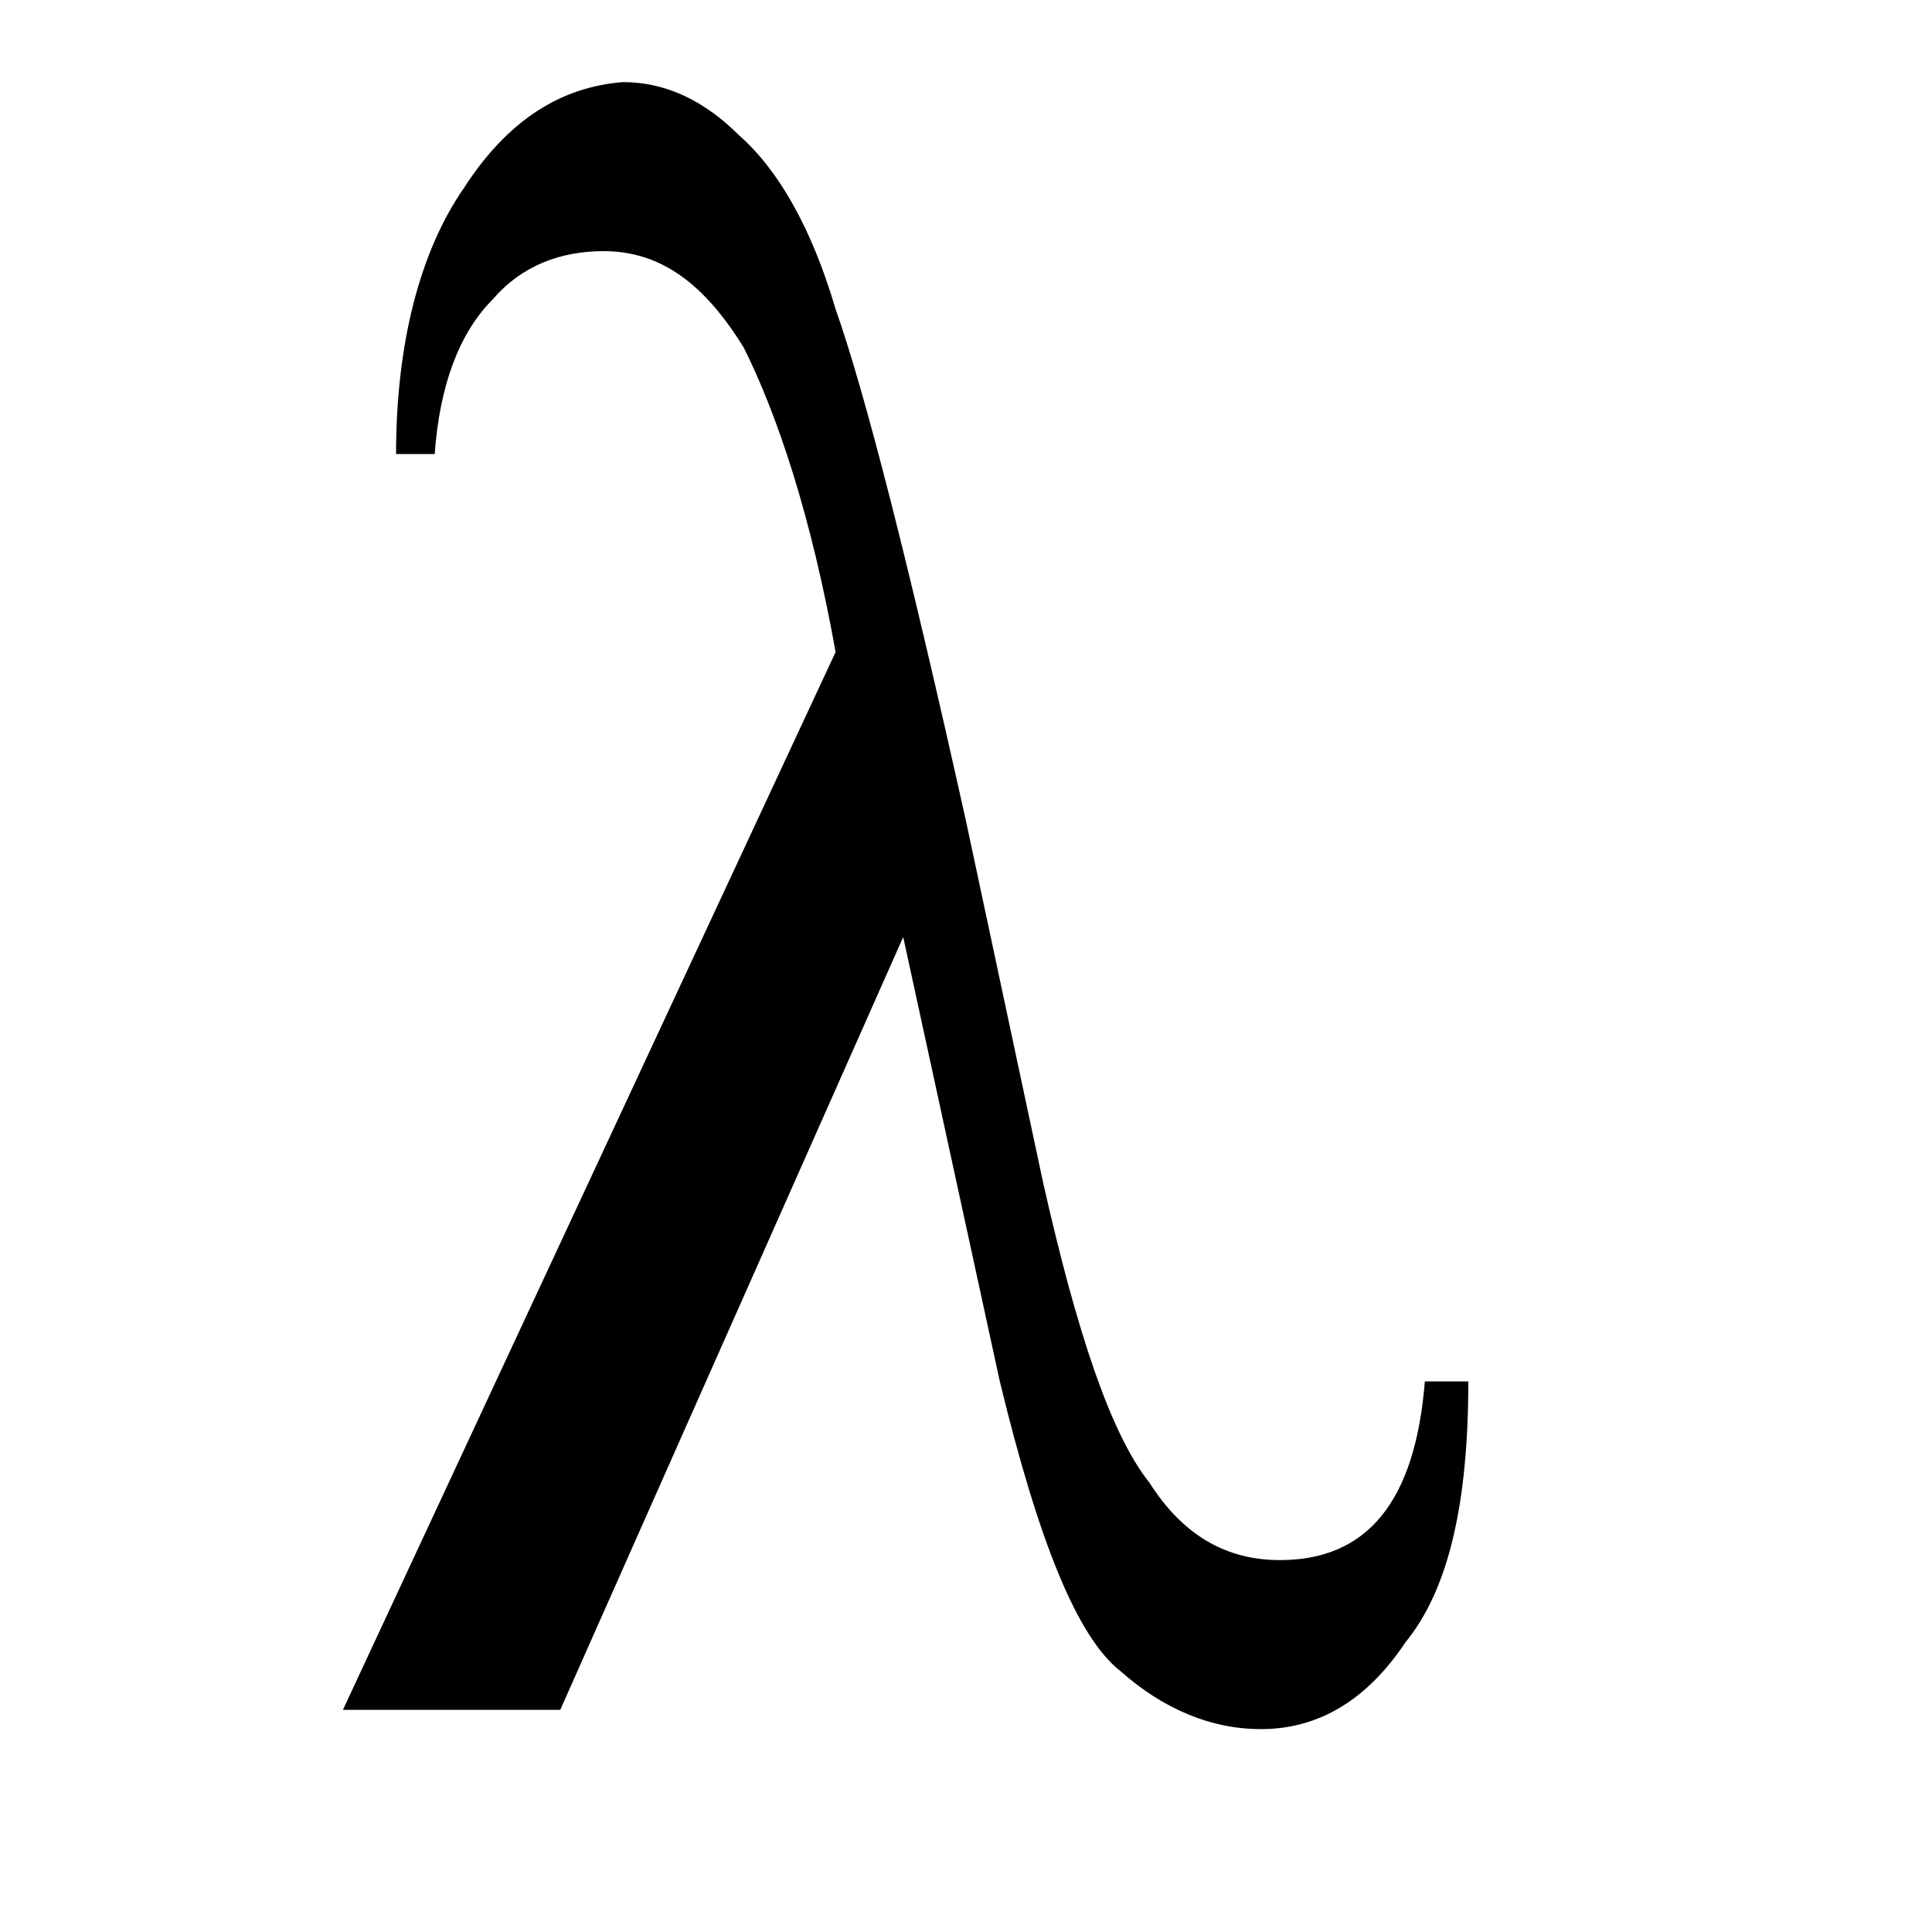
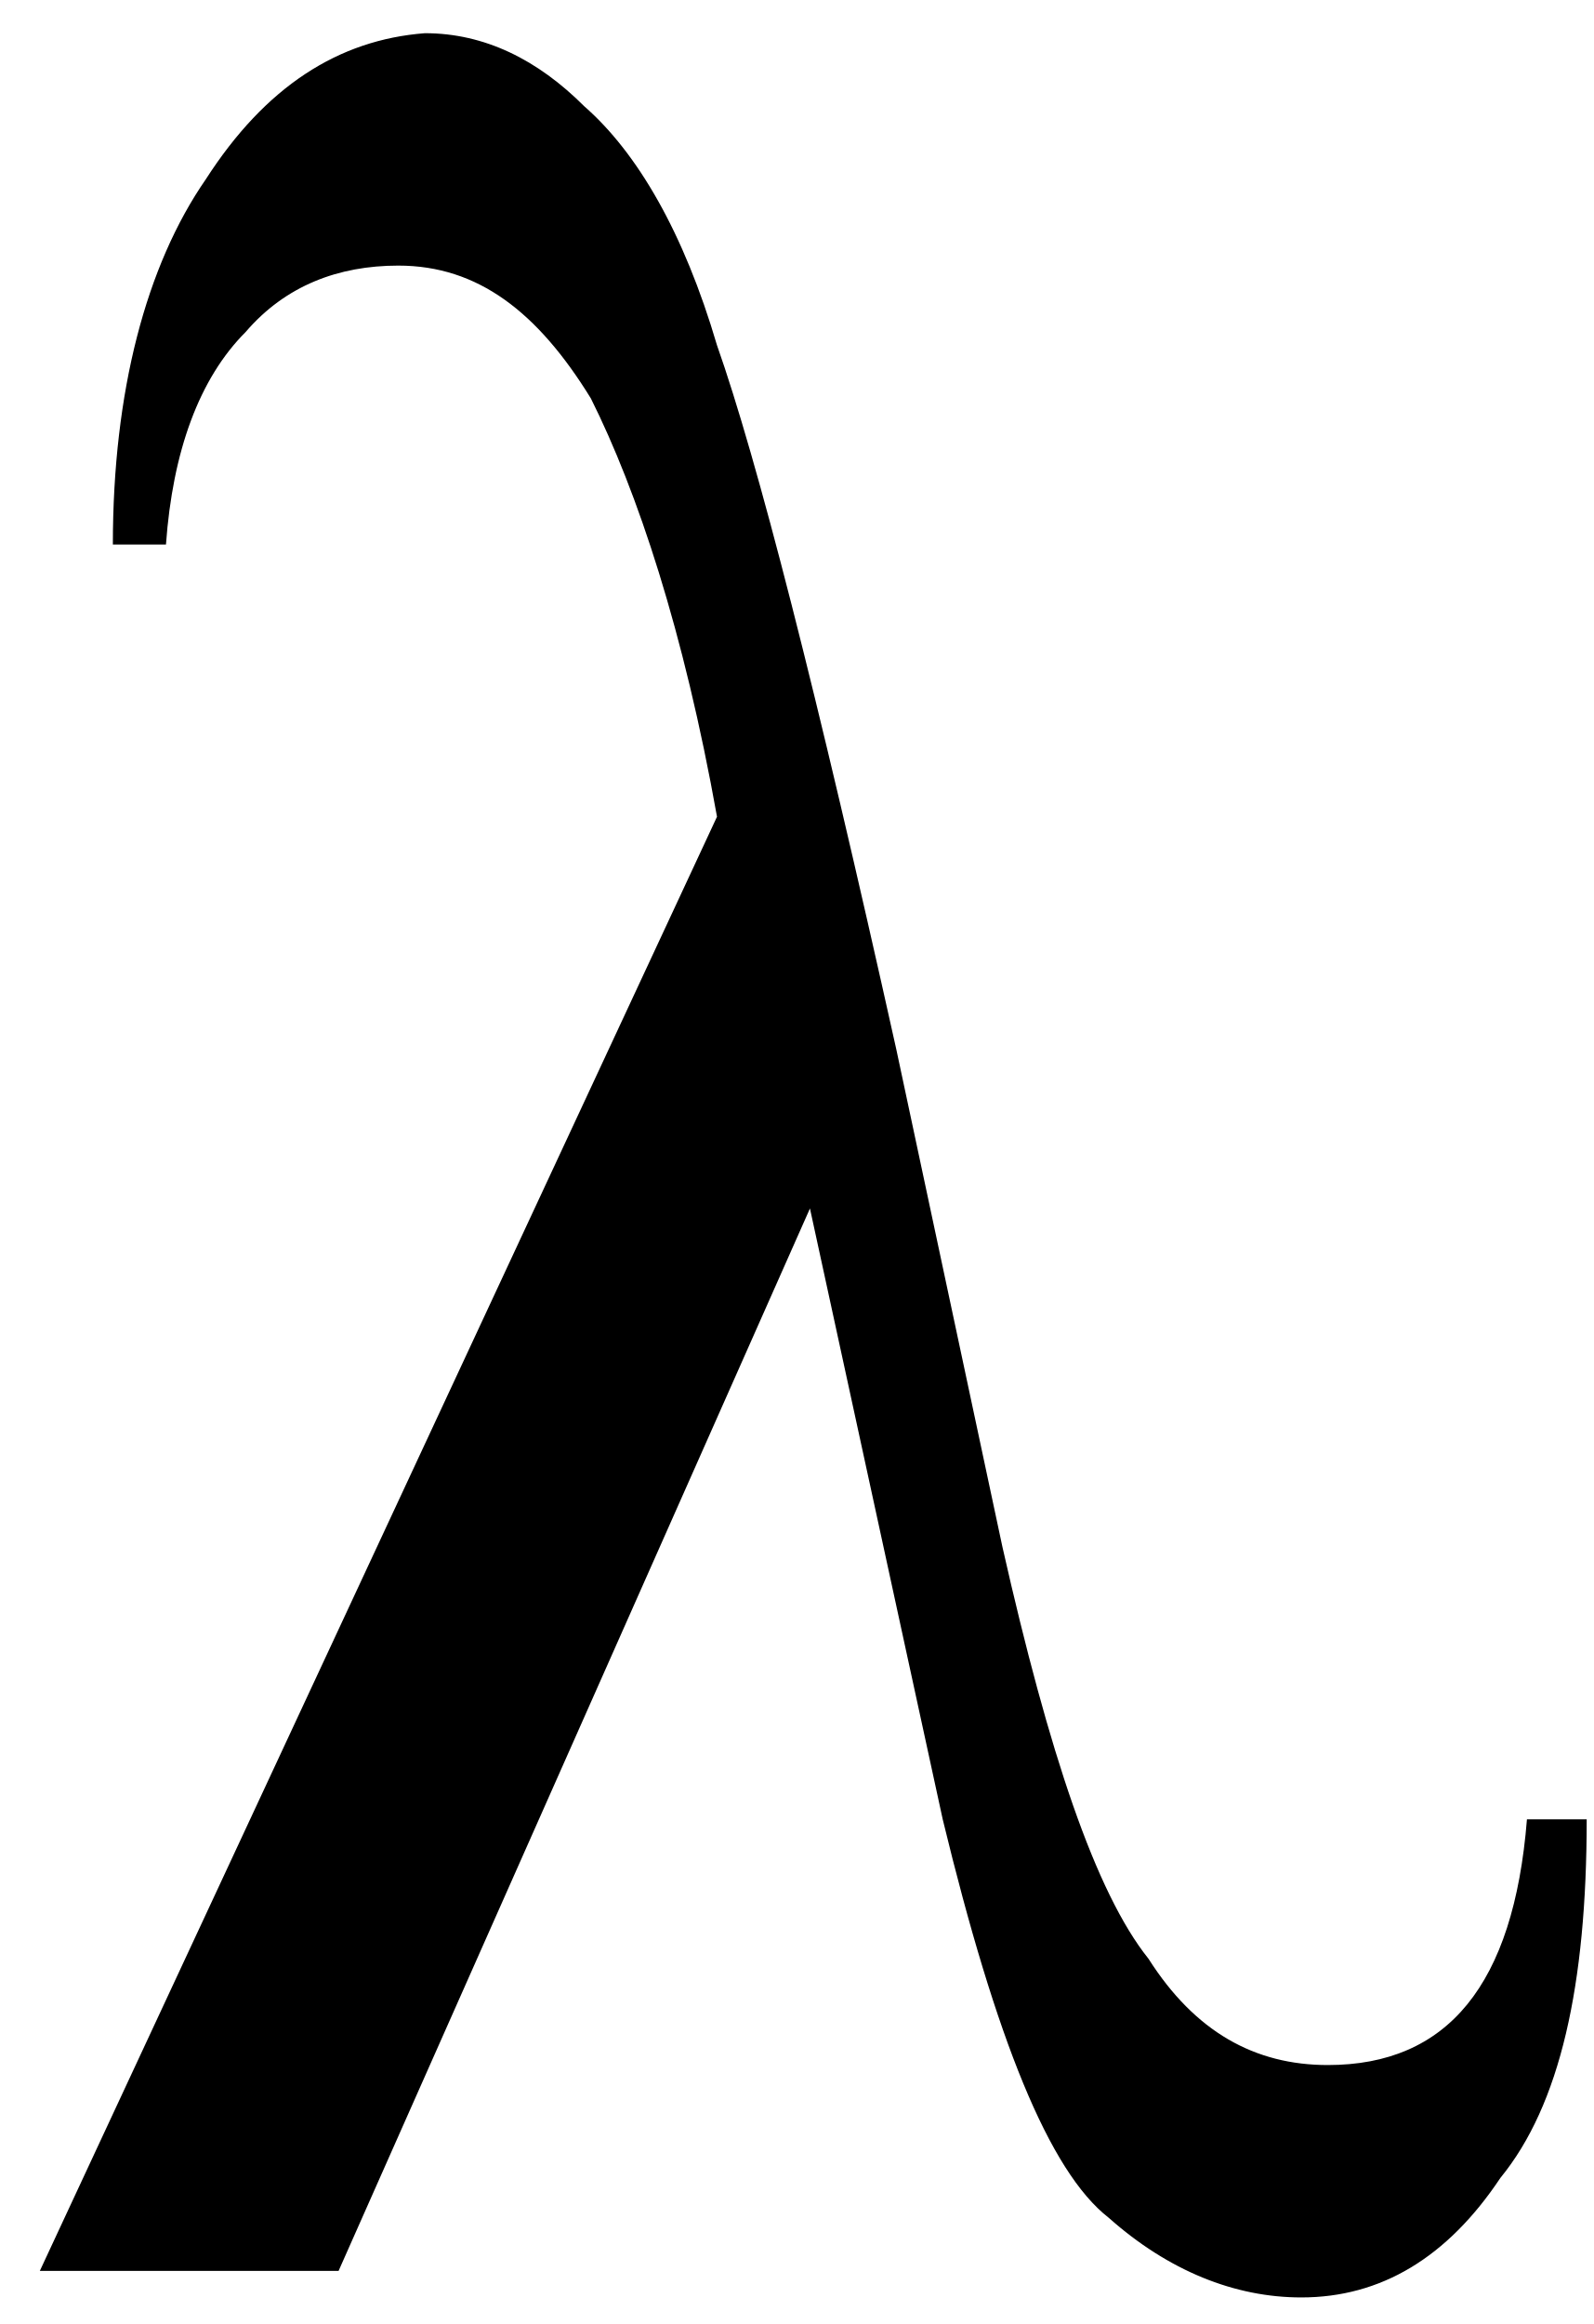
- <svg xmlns="http://www.w3.org/2000/svg" viewBox="0 0 400 400">
+ <svg xmlns="http://www.w3.org/2000/svg" viewBox="65 12 240 350">
  <path id="sym" d="M295 286h9c0 25-4 43-13 54-8 12-18 18-30 18-10 0-20-4-29-12-9-7-17-27-25-60l-20-92-71 160H71l102-219c-5-28-12-49-19-63-8-13-17-20-29-20-9 0-17 3-23 10-7 7-11 18-12 32h-8c0-23 5-42 14-55 9-14 20-21 33-22 9 0 17 4 24 11 8 7 15 19 20 36 6 17 15 52 27 106l16 75c7 31 14 52 22 62 7 11 16 16 27 16 18 0 28-12 30-37z" />
</svg>
